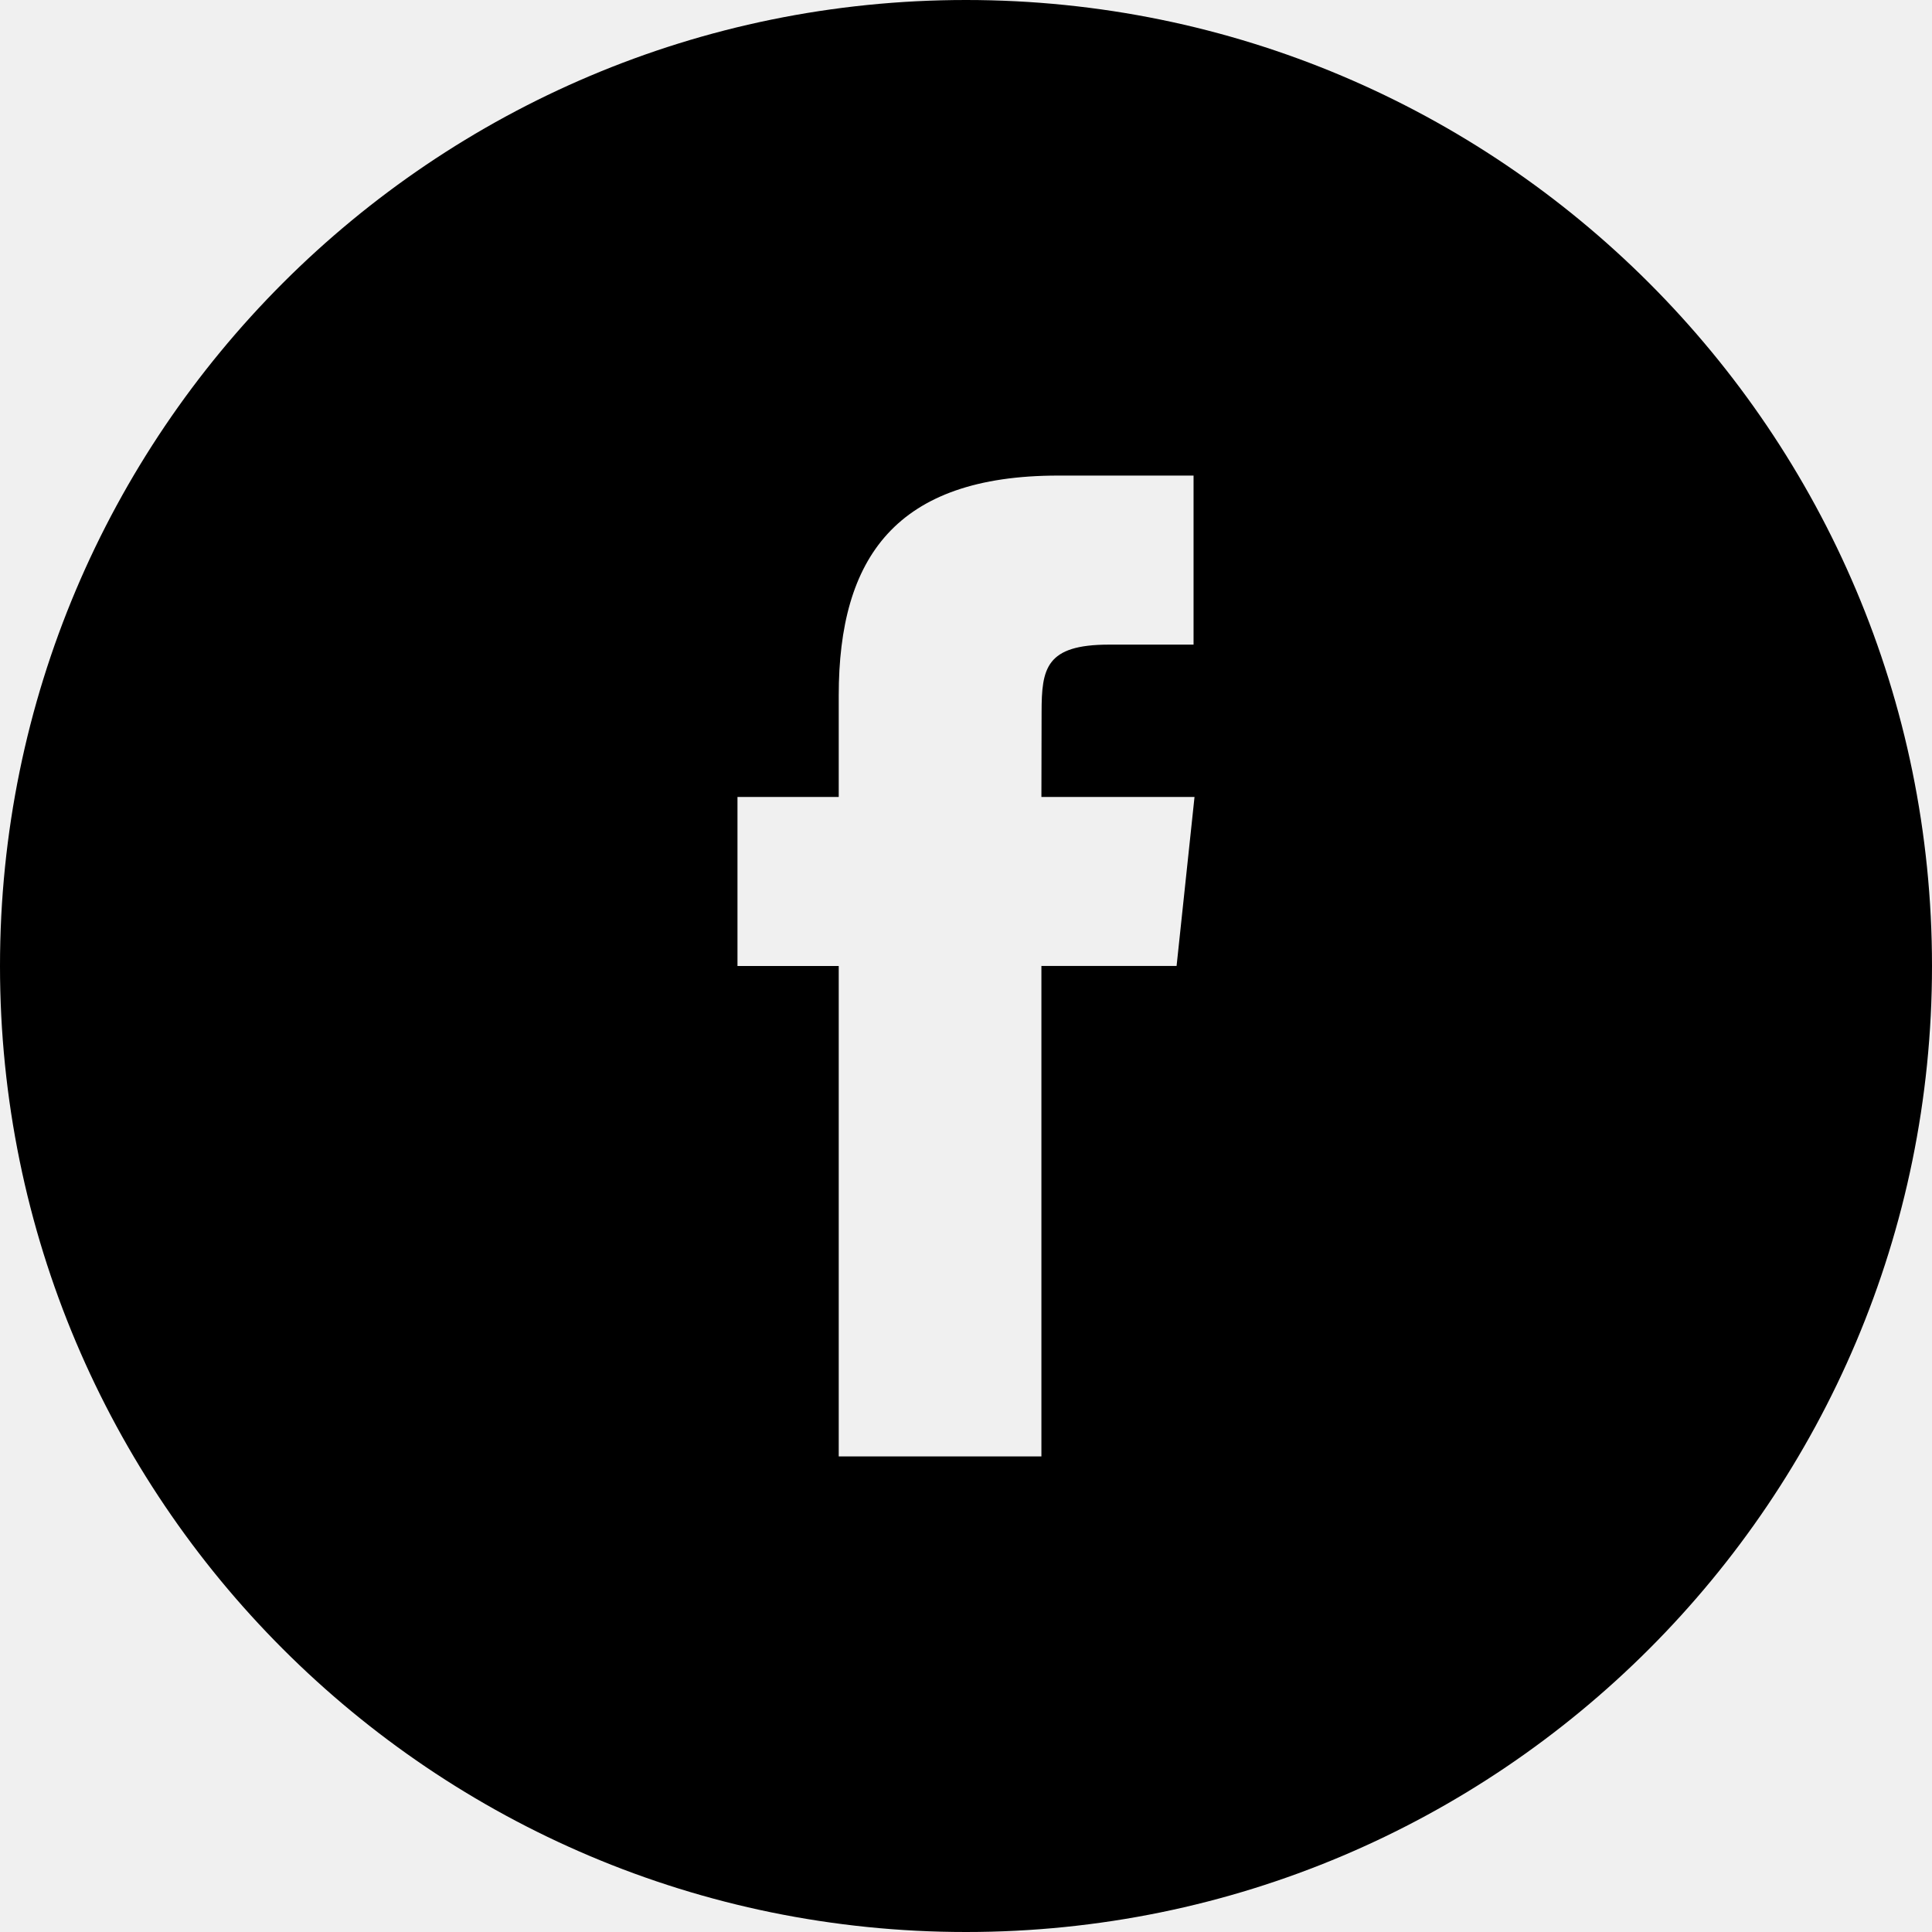
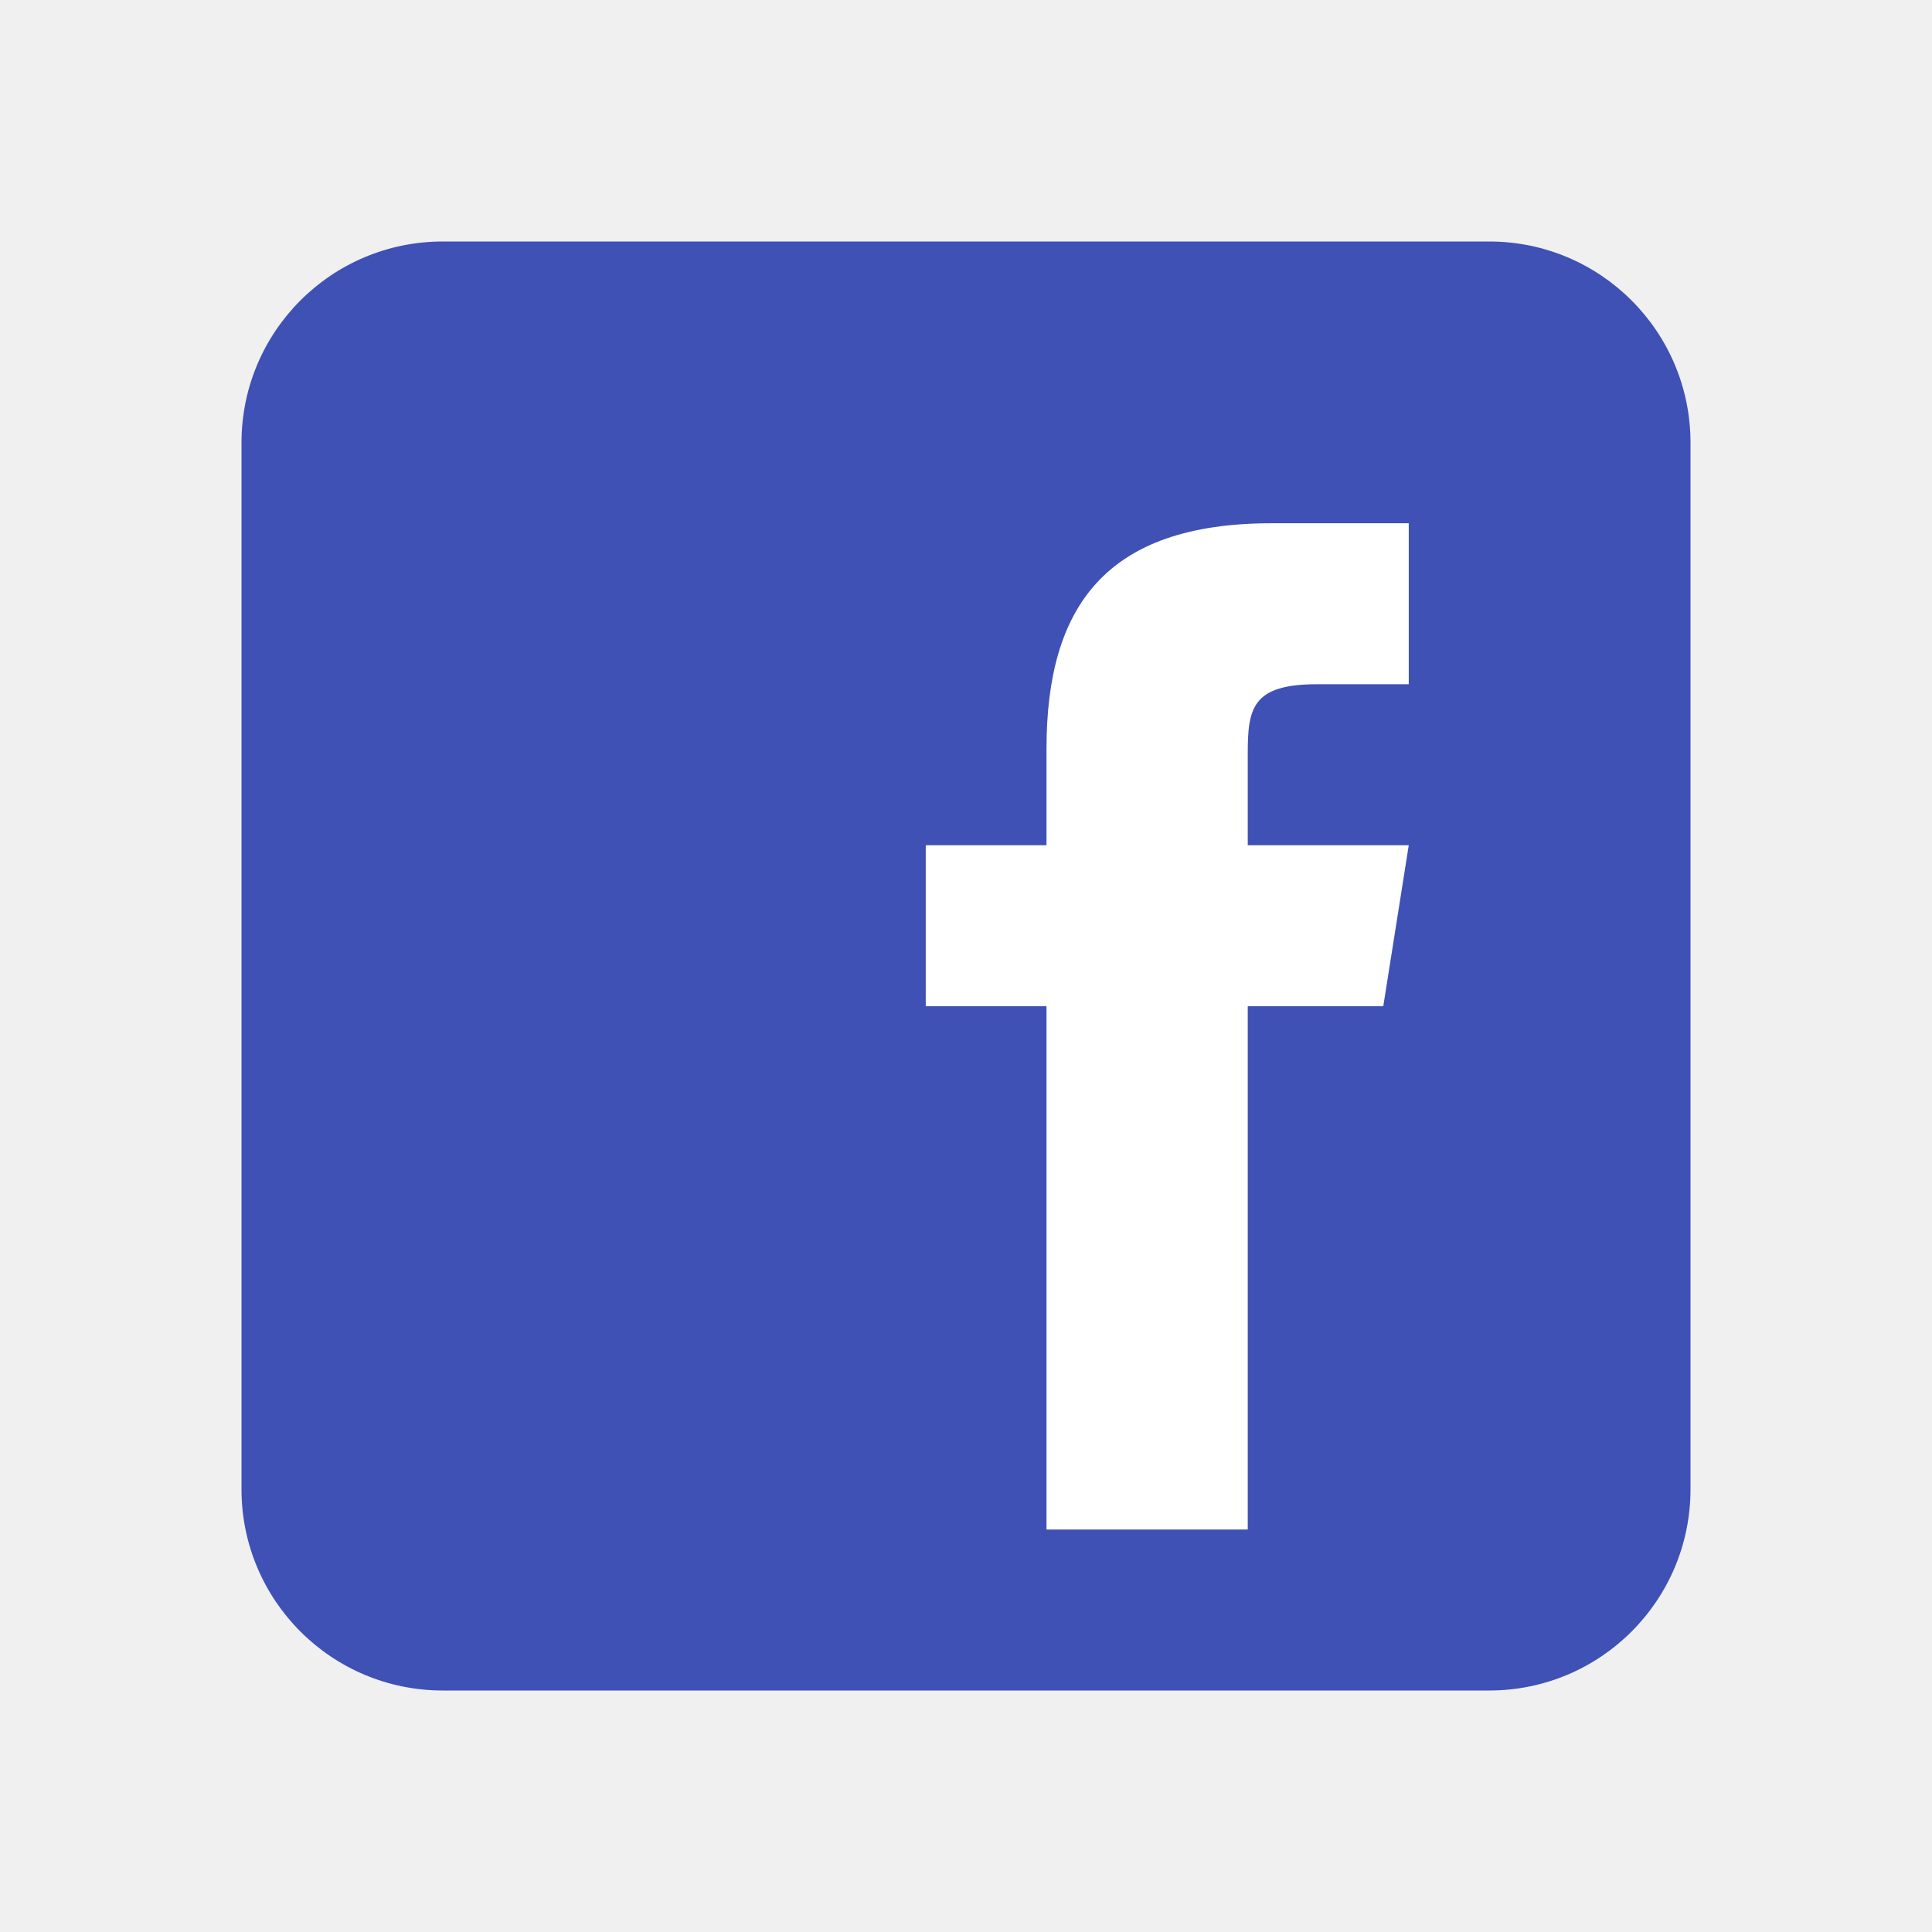
- <svg xmlns="http://www.w3.org/2000/svg" enable-background="new 0 0 32 32" version="1.1" viewBox="0 0 32 32" xml:space="preserve">
-   <g id="OUTLINE_copy_2">
-     <g>
-       <path d="M16,0C7.164,0,0,7.164,0,16s7.164,16,16,16s16-7.164,16-16S24.836,0,16,0z M19.488,15.999h-2.239v8.124h-3.357V16h-1.677    v-2.8h1.677v-1.681c0-2.284,0.947-3.642,3.637-3.642h2.24v2.8h-1.4c-1.047,0-1.117,0.392-1.117,1.121L17.249,13.2h2.536    L19.488,15.999z" />
-     </g>
+ <svg xmlns="http://www.w3.org/2000/svg" viewBox="0 0 48 48" version="1.1" width="480px" height="480px">
+   <g id="surface1">
+     <path style=" fill:#3F51B5;" d="M 42 37 C 42 39.762 39.762 42 37 42 L 11 42 C 8.238 42 6 39.762 6 37 L 6 11 C 6 8.238 8.238 6 11 6 L 37 6 C 39.762 6 42 8.238 42 11 Z " />
+     <path style=" fill:#FFFFFF;" d="M 34.367 25 L 31 25 L 31 38 L 26 38 L 26 25 L 23 25 L 23 21 L 26 21 L 26 18.59 C 26.004 15.082 27.461 13 31.594 13 L 35 13 L 35 17 L 32.715 17 C 31.105 17 31 17.602 31 18.723 L 31 21 L 35 21 Z " />
  </g>
</svg>
